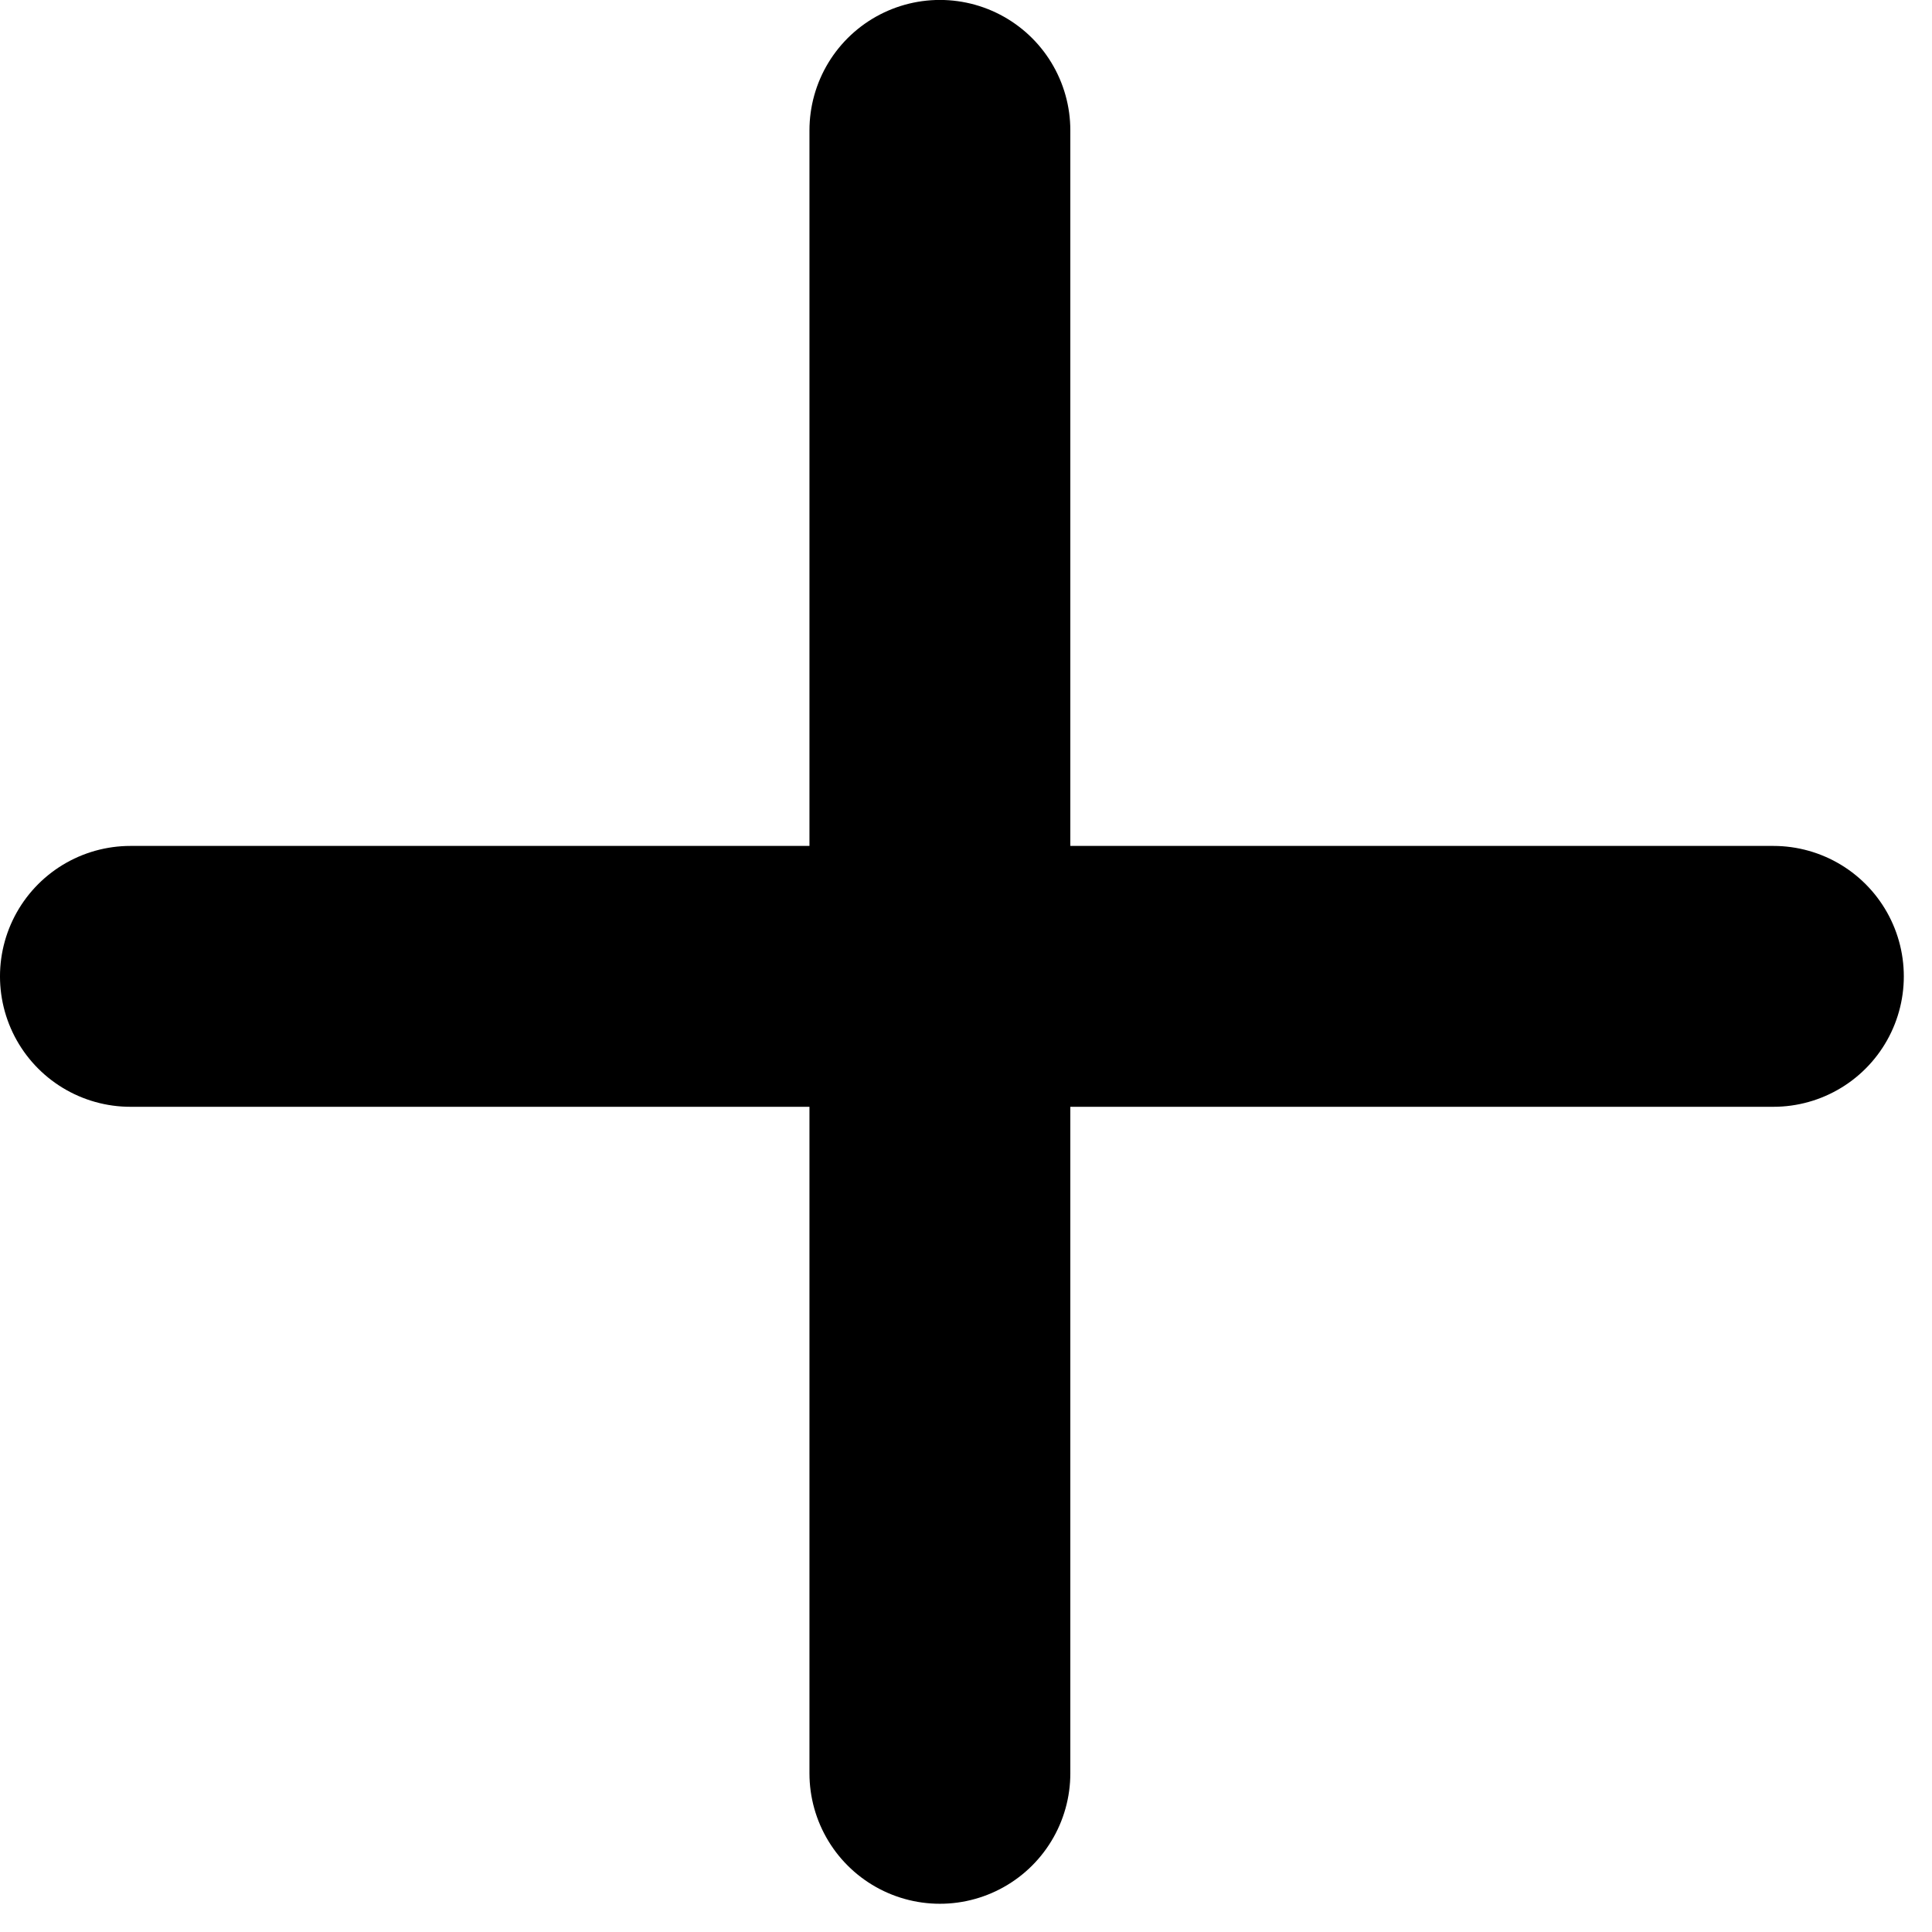
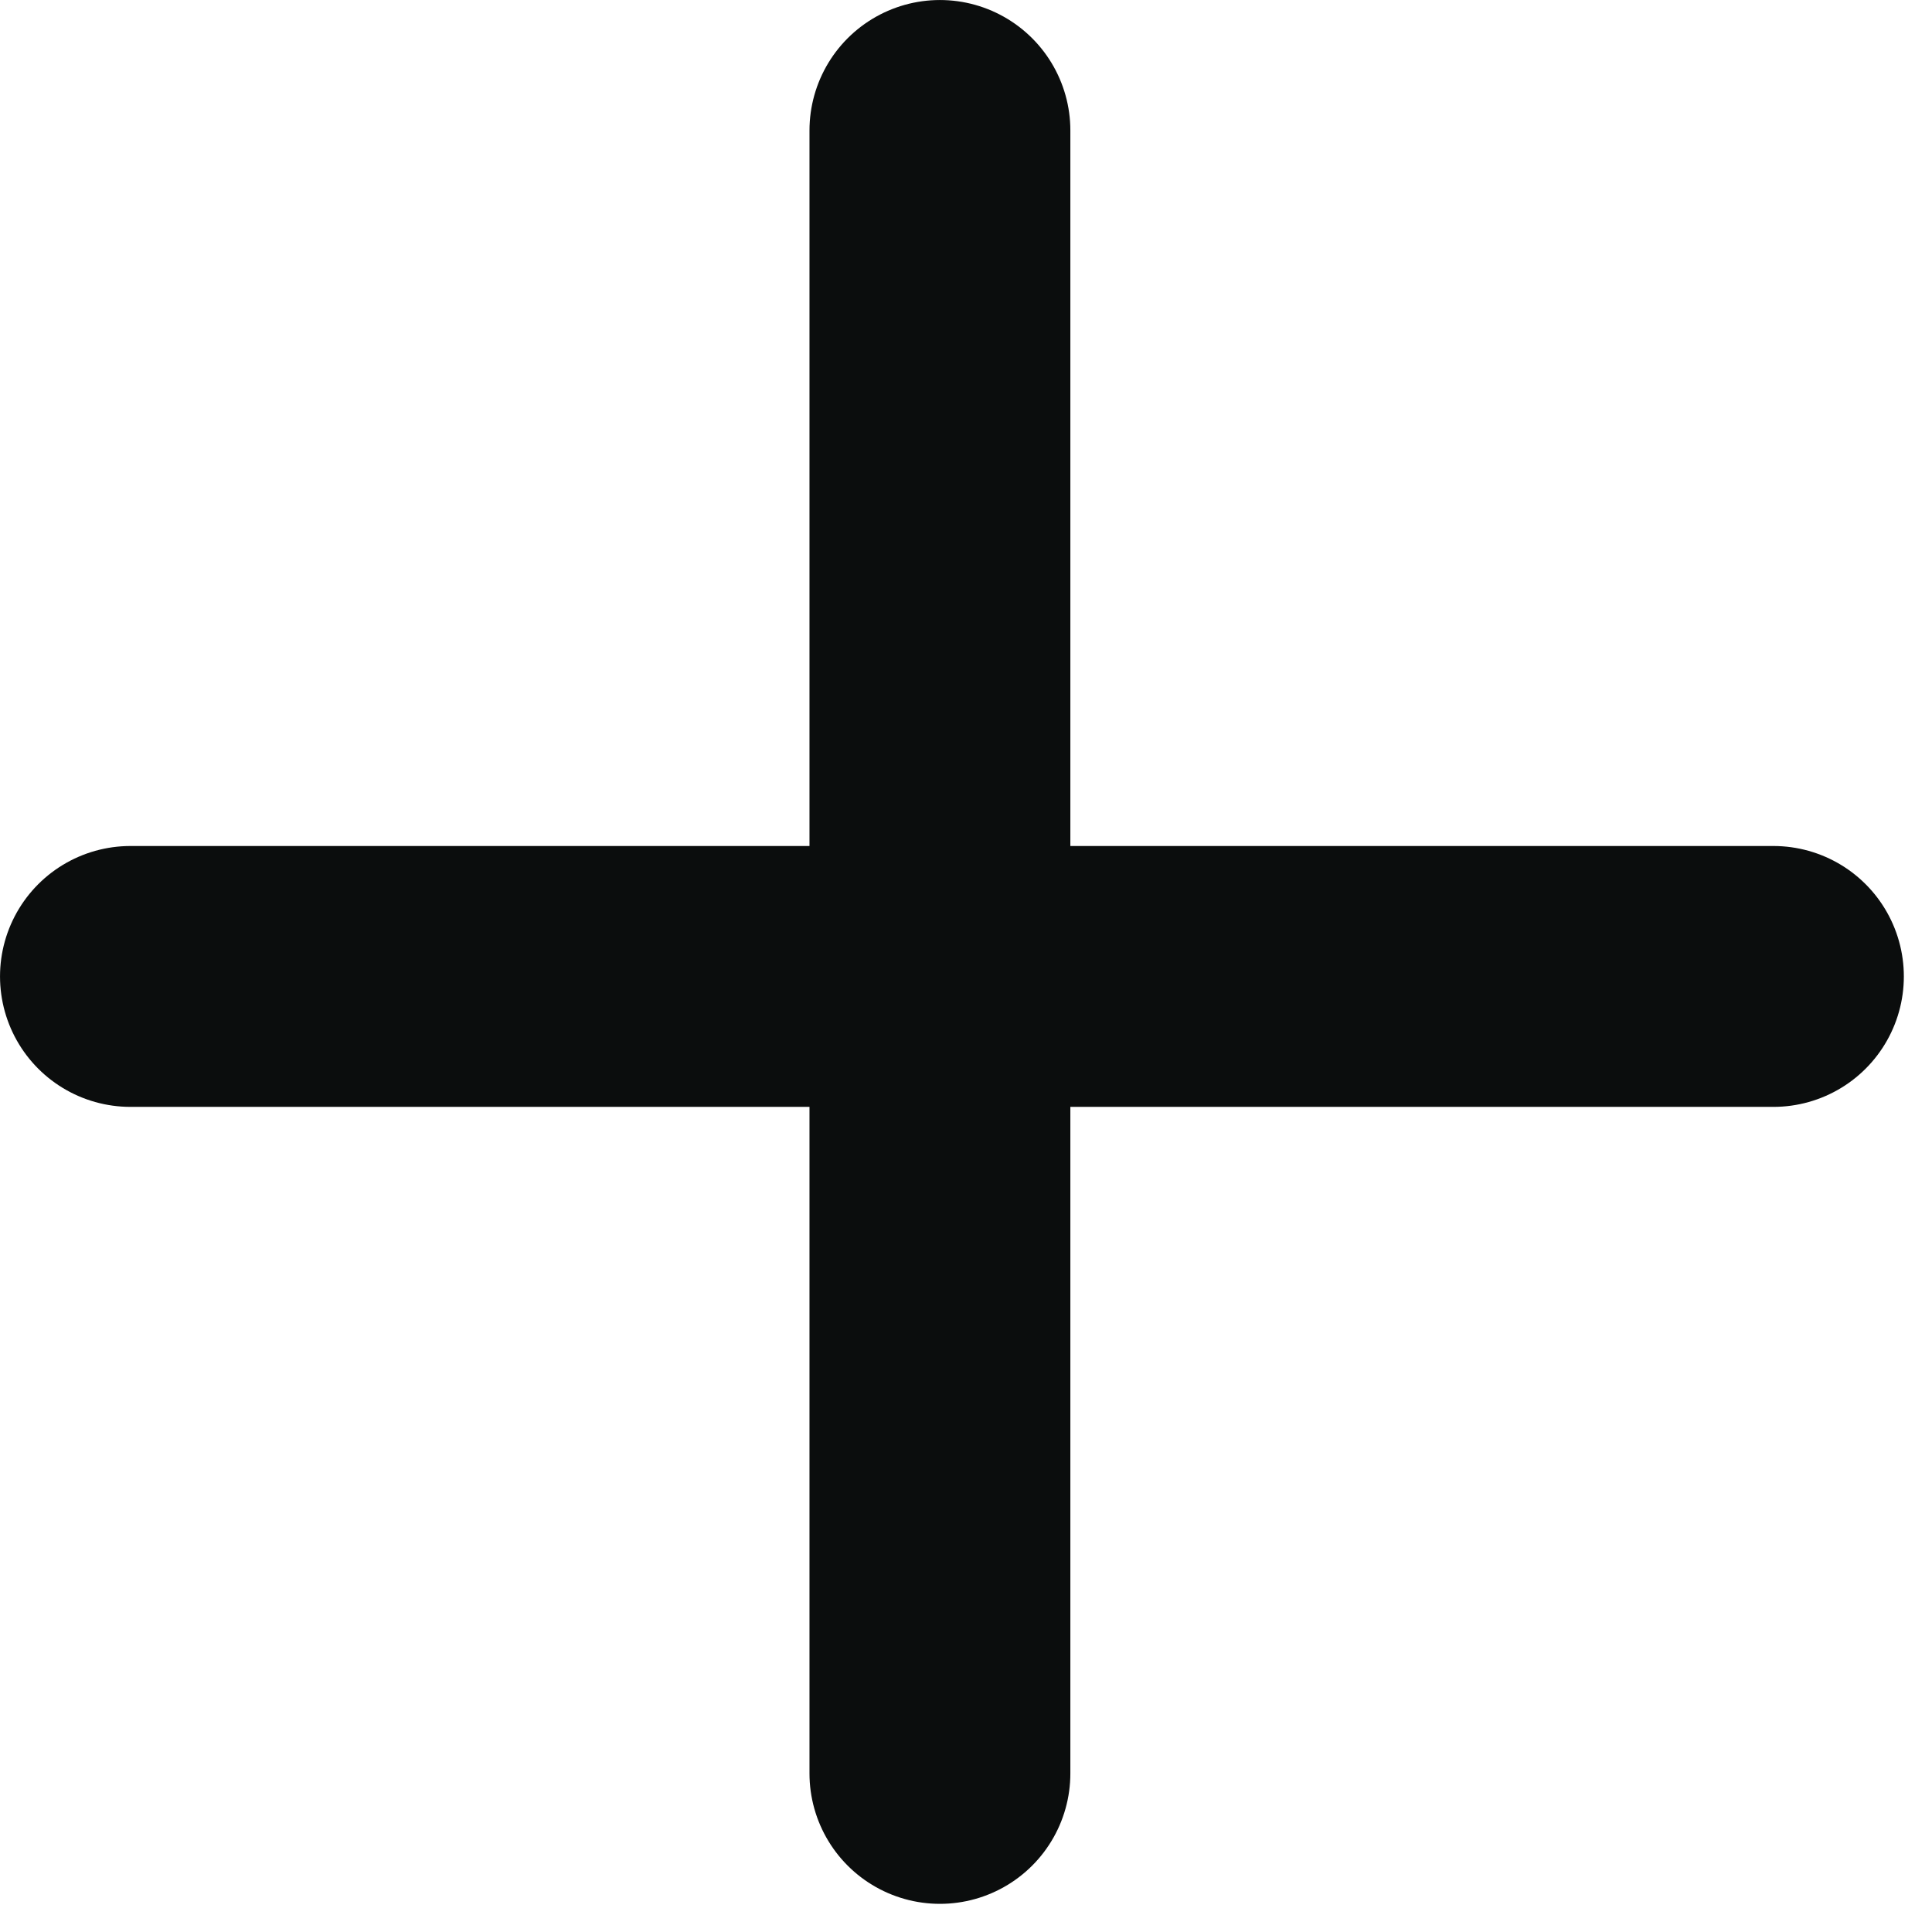
<svg xmlns="http://www.w3.org/2000/svg" width="100%" height="100%" viewBox="0 0 46 46" version="1.1" xml:space="preserve" style="fill-rule:evenodd;clip-rule:evenodd;stroke-linecap:round;stroke-linejoin:round;stroke-miterlimit:1.5;">
-   <g transform="matrix(1,0,0,1,-884.251,-134.103)">
-     <g transform="matrix(0.522388,0,0,0.522388,424.11,64.9478)">
-       <path d="M923.68,138.325L923.68,213.208" style="fill:none;stroke:black;stroke-width:11.89px;" />
+   <g transform="matrix(1,0,0,1,0.0597081,-0.355113)">
+     <g transform="matrix(1,0,0,1,-884.31,-133.746)">
+       <g transform="matrix(0.522388,0,0,0.522388,424.11,64.9478)">
+         <path d="M923.68,138.325L923.68,213.208" style="fill:none;stroke:rgb(11,13,13);stroke-width:11.89px;" />
+       </g>
    </g>
-     <g transform="matrix(3.1987e-17,-0.522388,0.522388,3.1987e-17,815.097,639.869)">
-       <path d="M923.68,138.325L923.68,213.208" style="fill:none;stroke:black;stroke-width:11.89px;" />
+     <g transform="matrix(1,0,0,1,-884.31,-133.746)">
+       <g transform="matrix(3.1987e-17,-0.522388,0.522388,3.1987e-17,815.097,639.869)">
+         <path d="M923.68,138.325L923.68,213.208" style="fill:none;stroke:rgb(11,13,13);stroke-width:11.89px;" />
+       </g>
    </g>
  </g>
</svg>
